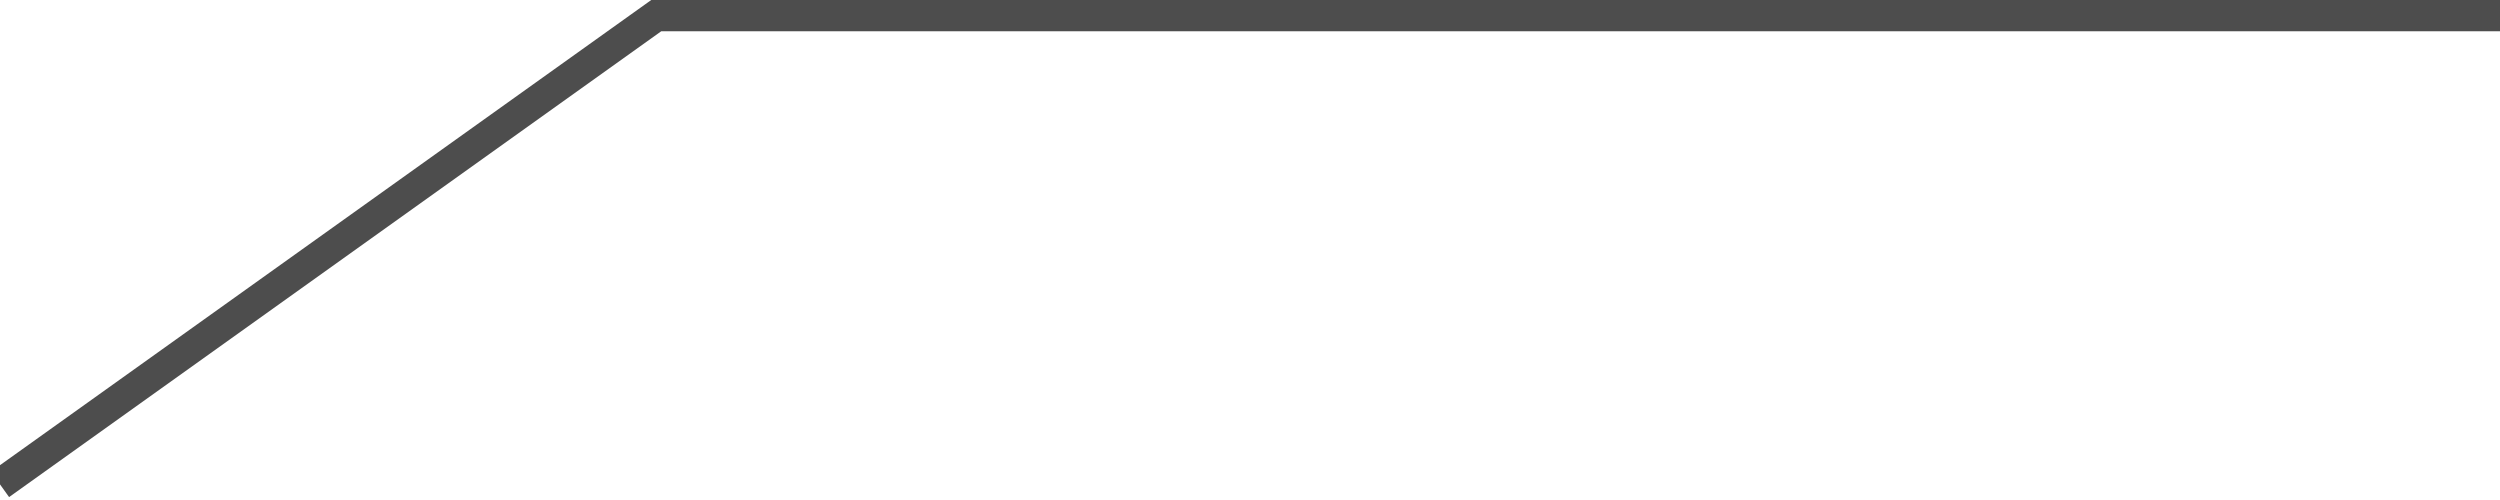
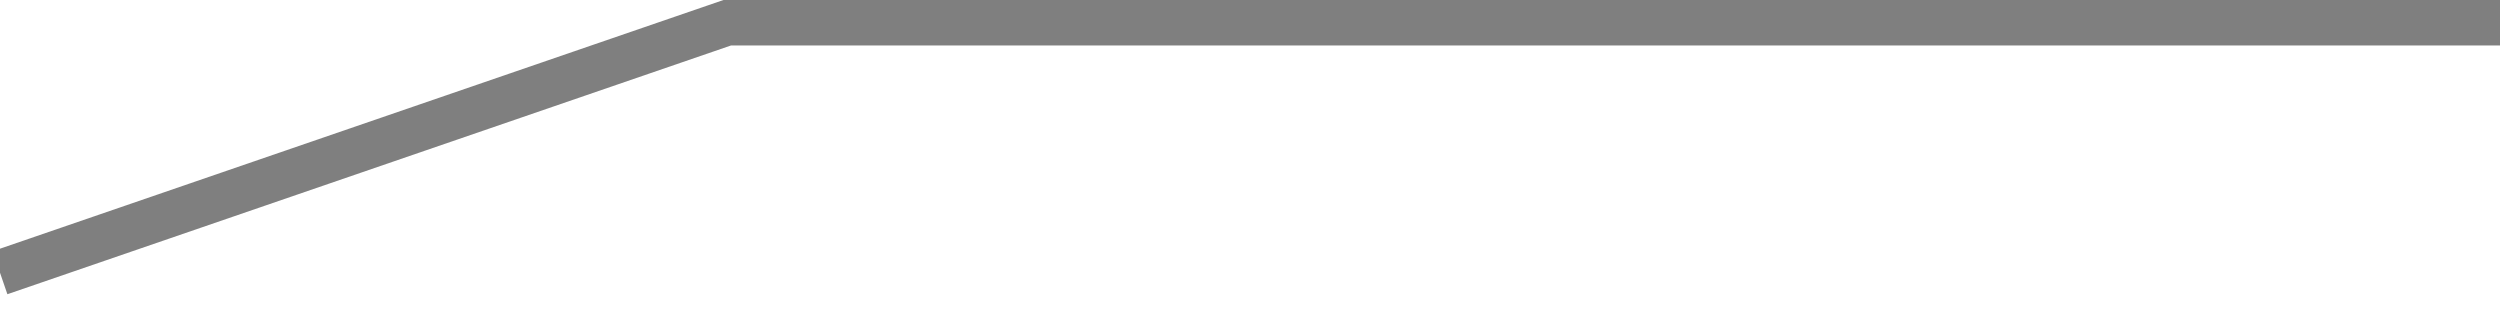
- <svg xmlns="http://www.w3.org/2000/svg" width="160px" height="32px" viewBox="0 0 160 32" version="1.1">
+ <svg xmlns="http://www.w3.org/2000/svg" width="110px" height="14px" viewBox="0 0 110 14" version="1.1">
  <defs />
  <g id="Page-1" stroke="none" stroke-width="1" fill="none" fill-rule="evenodd">
-     <path d="M0,31 L42,1 L160,1" id="pointer" stroke="#4D4D4D" stroke-width="2" />
+     <path d="M0,12 L32,1 L110,1" id="pointer" stroke="#7F7F7F" stroke-width="2" />
  </g>
</svg>
